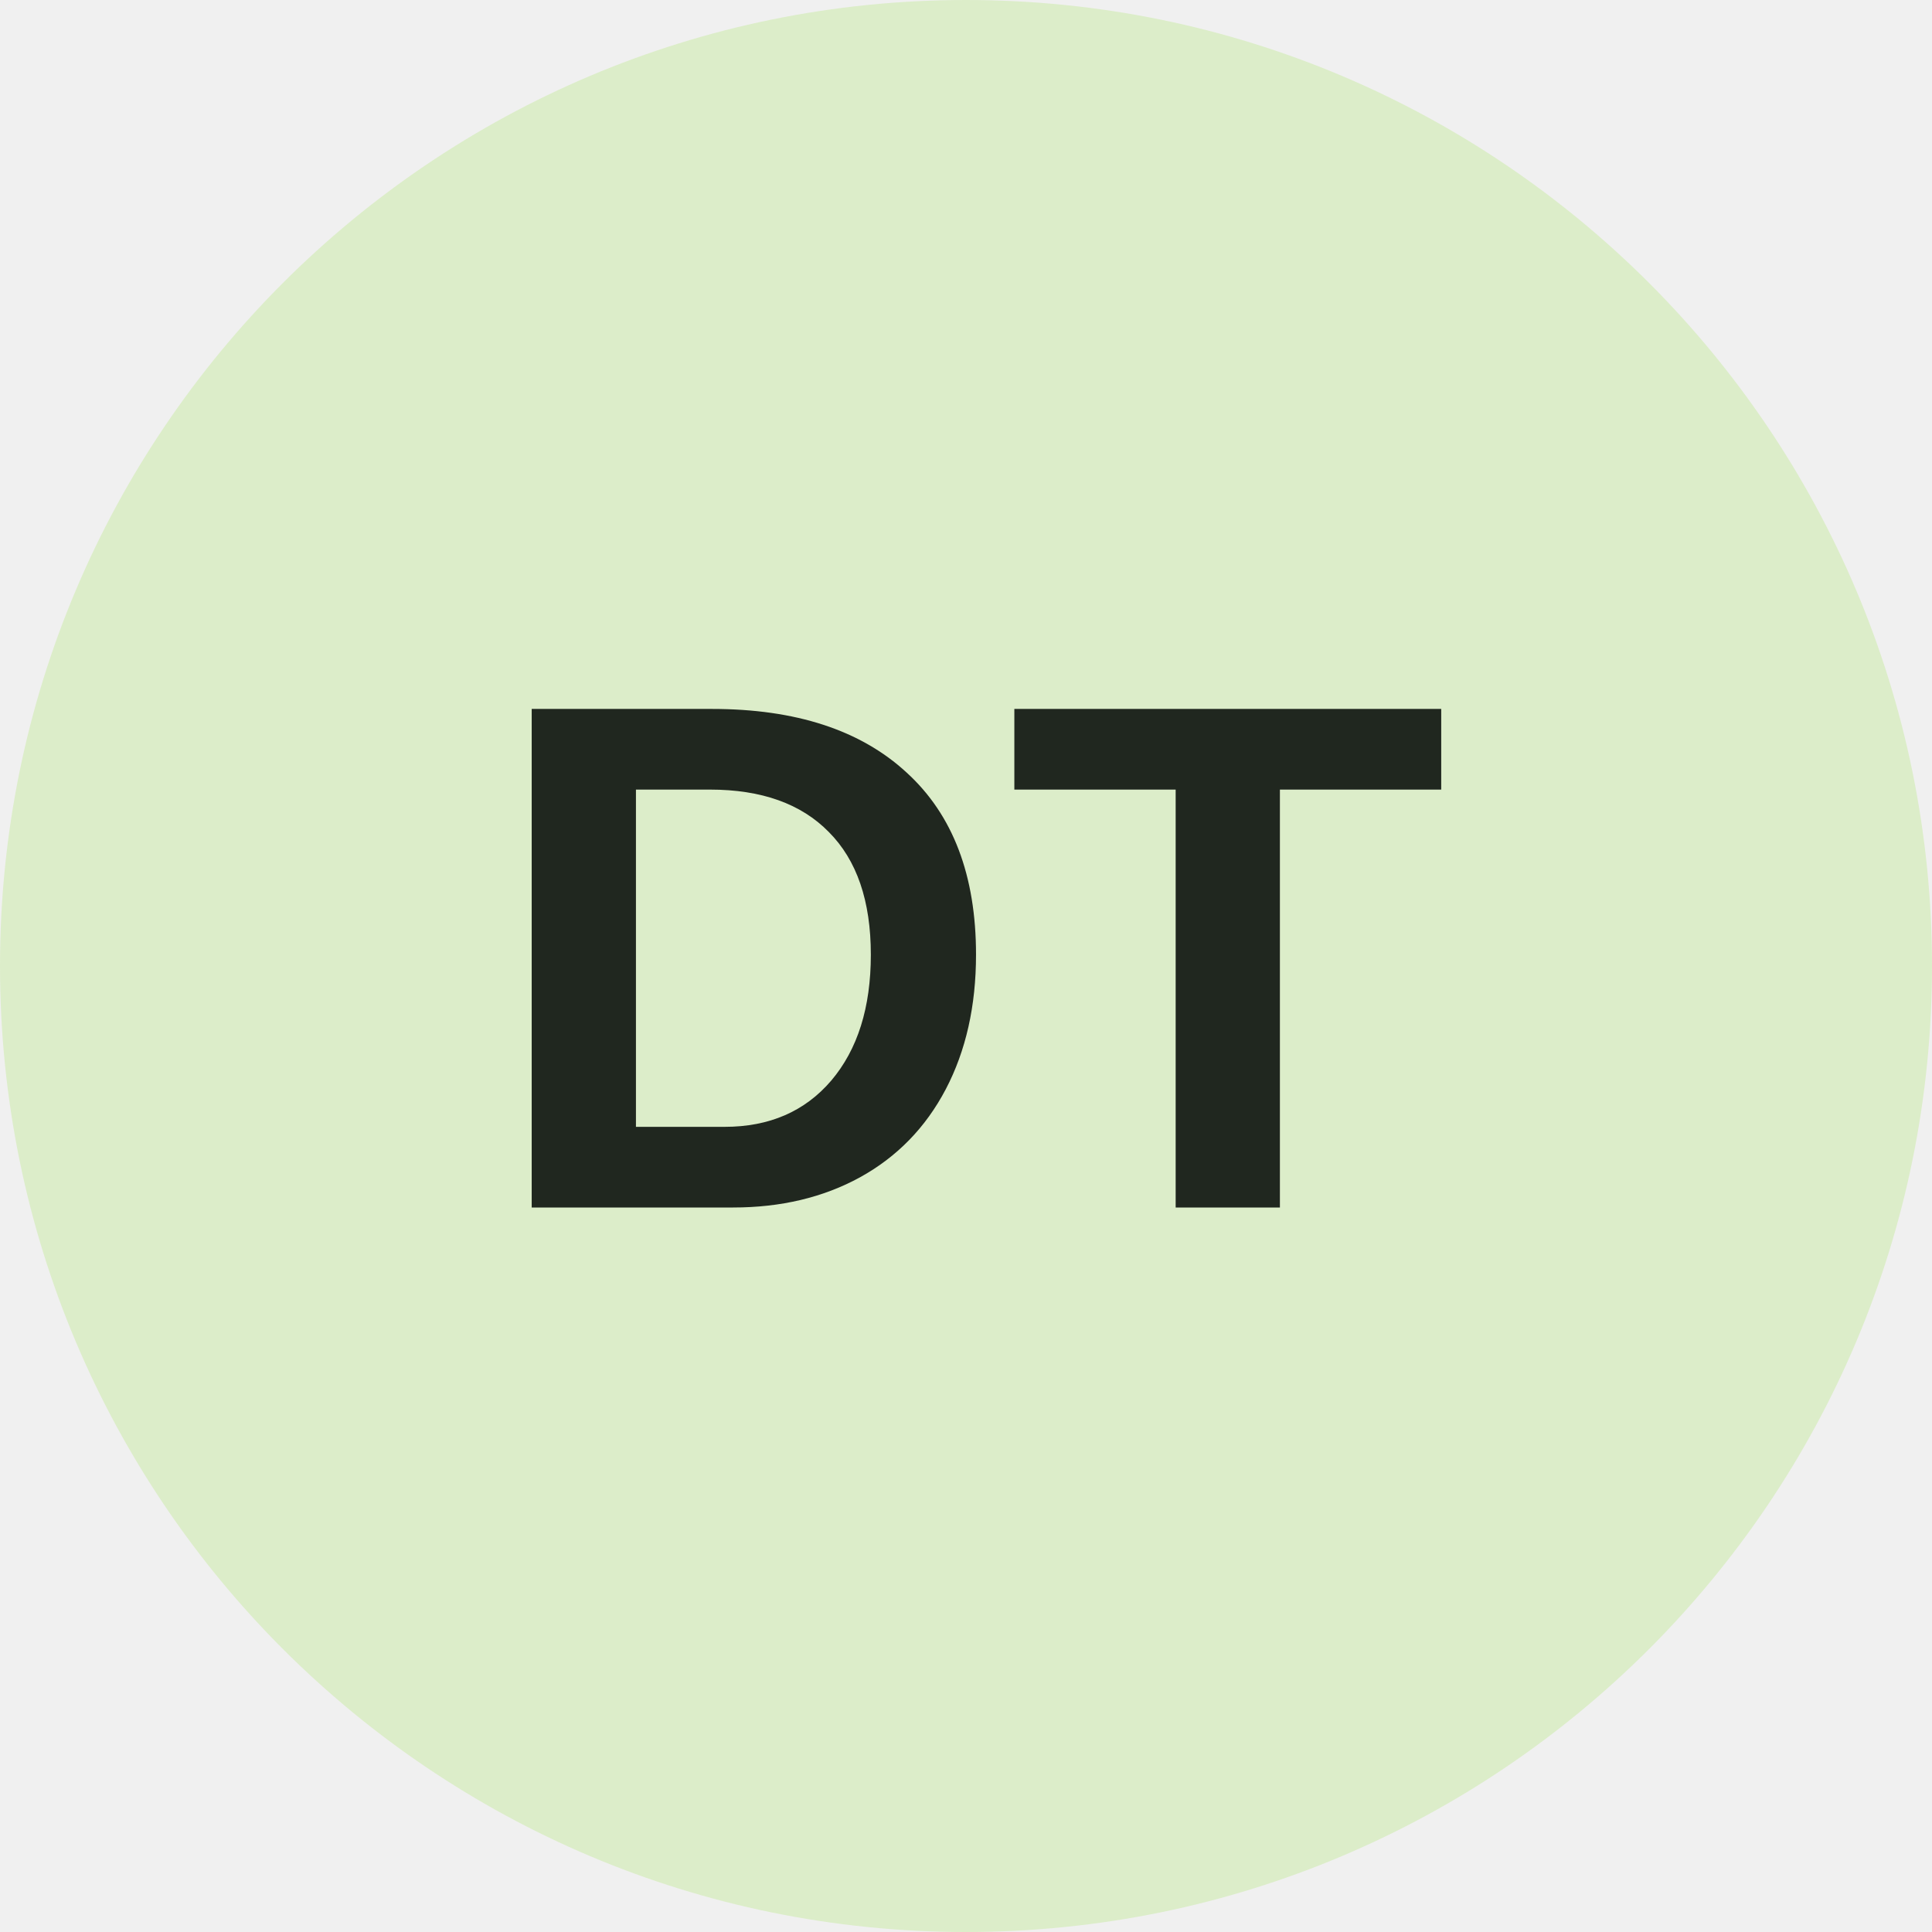
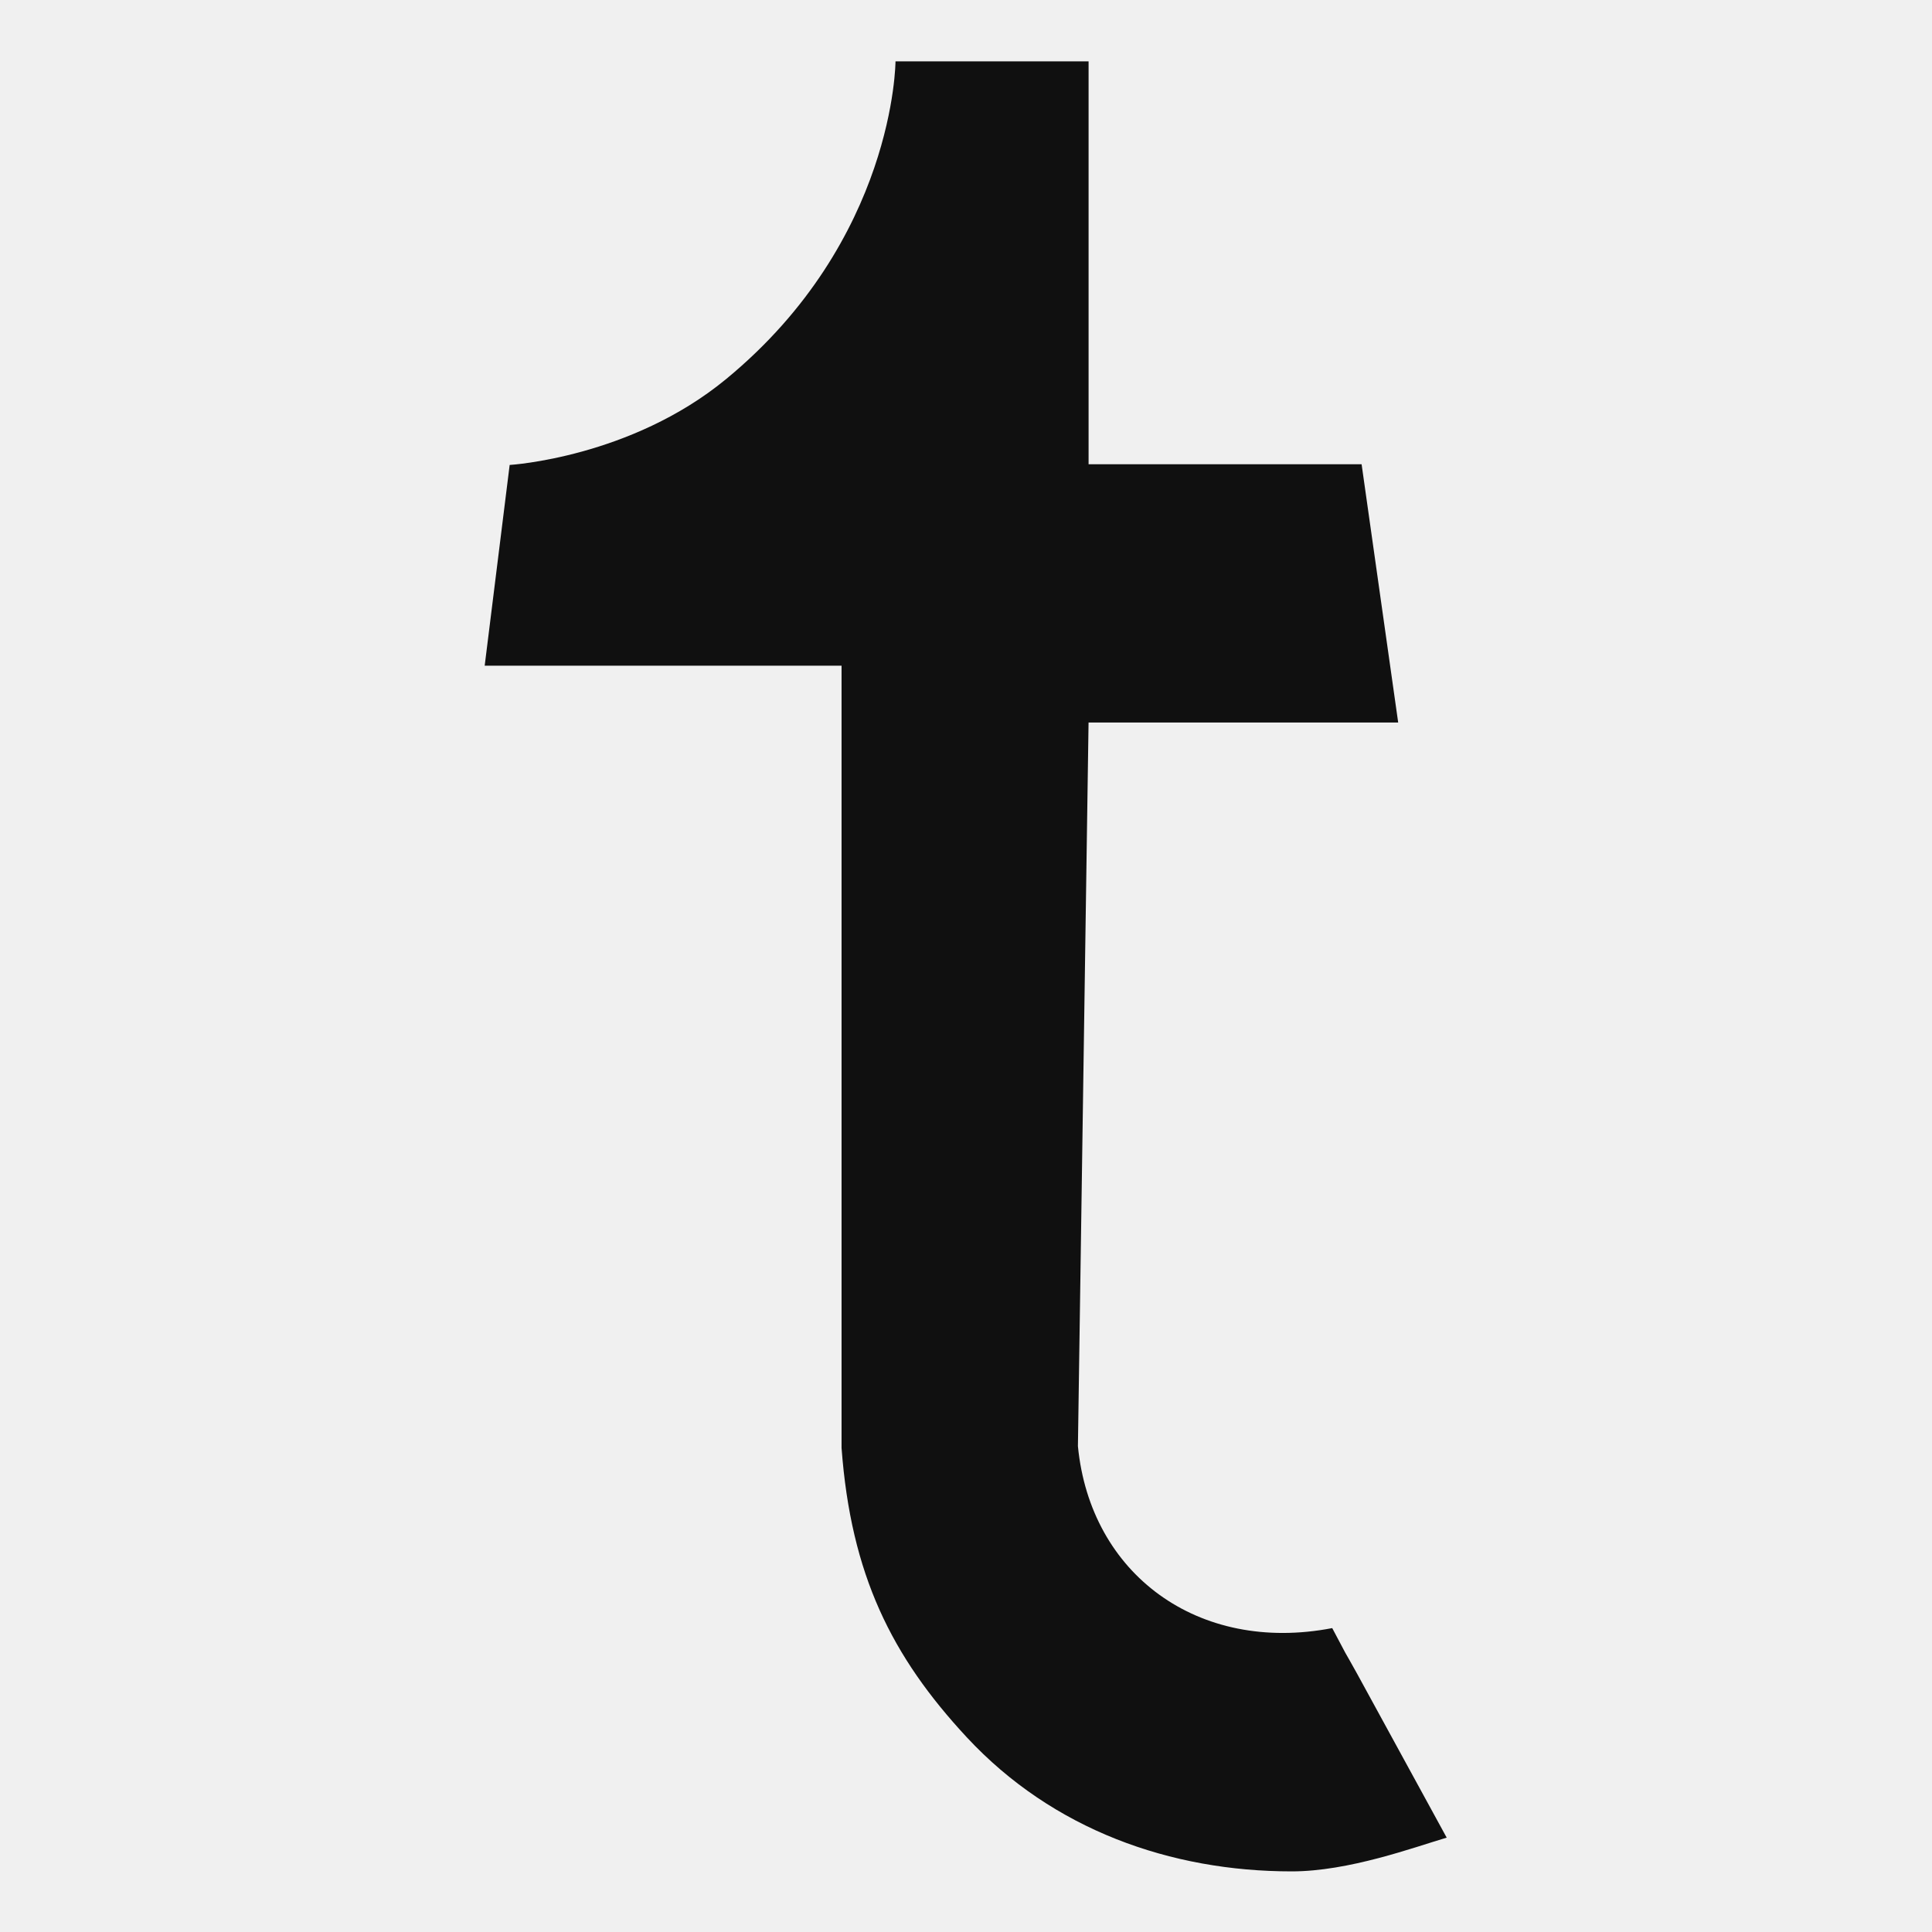
- <svg xmlns="http://www.w3.org/2000/svg" viewBox="0 0 64 64">
-   <rect width="64" height="64" rx="32" fill="#dcedc9" />
-   <text x="32" y="40" text-anchor="middle" font-family="Arial,sans-serif" font-size="24" font-weight="bold" fill="#20271f">DT</text>
+ <svg xmlns="http://www.w3.org/2000/svg" viewBox="50 204 976 976">
+   <style>@media(prefers-color-scheme:dark){path{fill:#fff}}</style>
+   <path fill="#101010" d="M307.469 438.882L294.854 540.285H475.132V935.411C479.874 999.525 500.413 1040.77 538.425 1081.67C581.9 1128.41 641.404 1149.38 702.544 1149.38C731.343 1149.38 764.123 1137.29 780.835 1132.33L735.608 1049.58L732.013 1043.15L729.604 1038.92L723.006 1026.48C655.165 1039.54 600.802 999.111 594.54 934.583L599.913 568.986H756.328L737.85 438.532H599.926V234.988H502.384C502.384 234.988 502.217 325.126 416.891 395.436C368.584 435.26 307.482 438.882 307.482 438.882" />
</svg>
